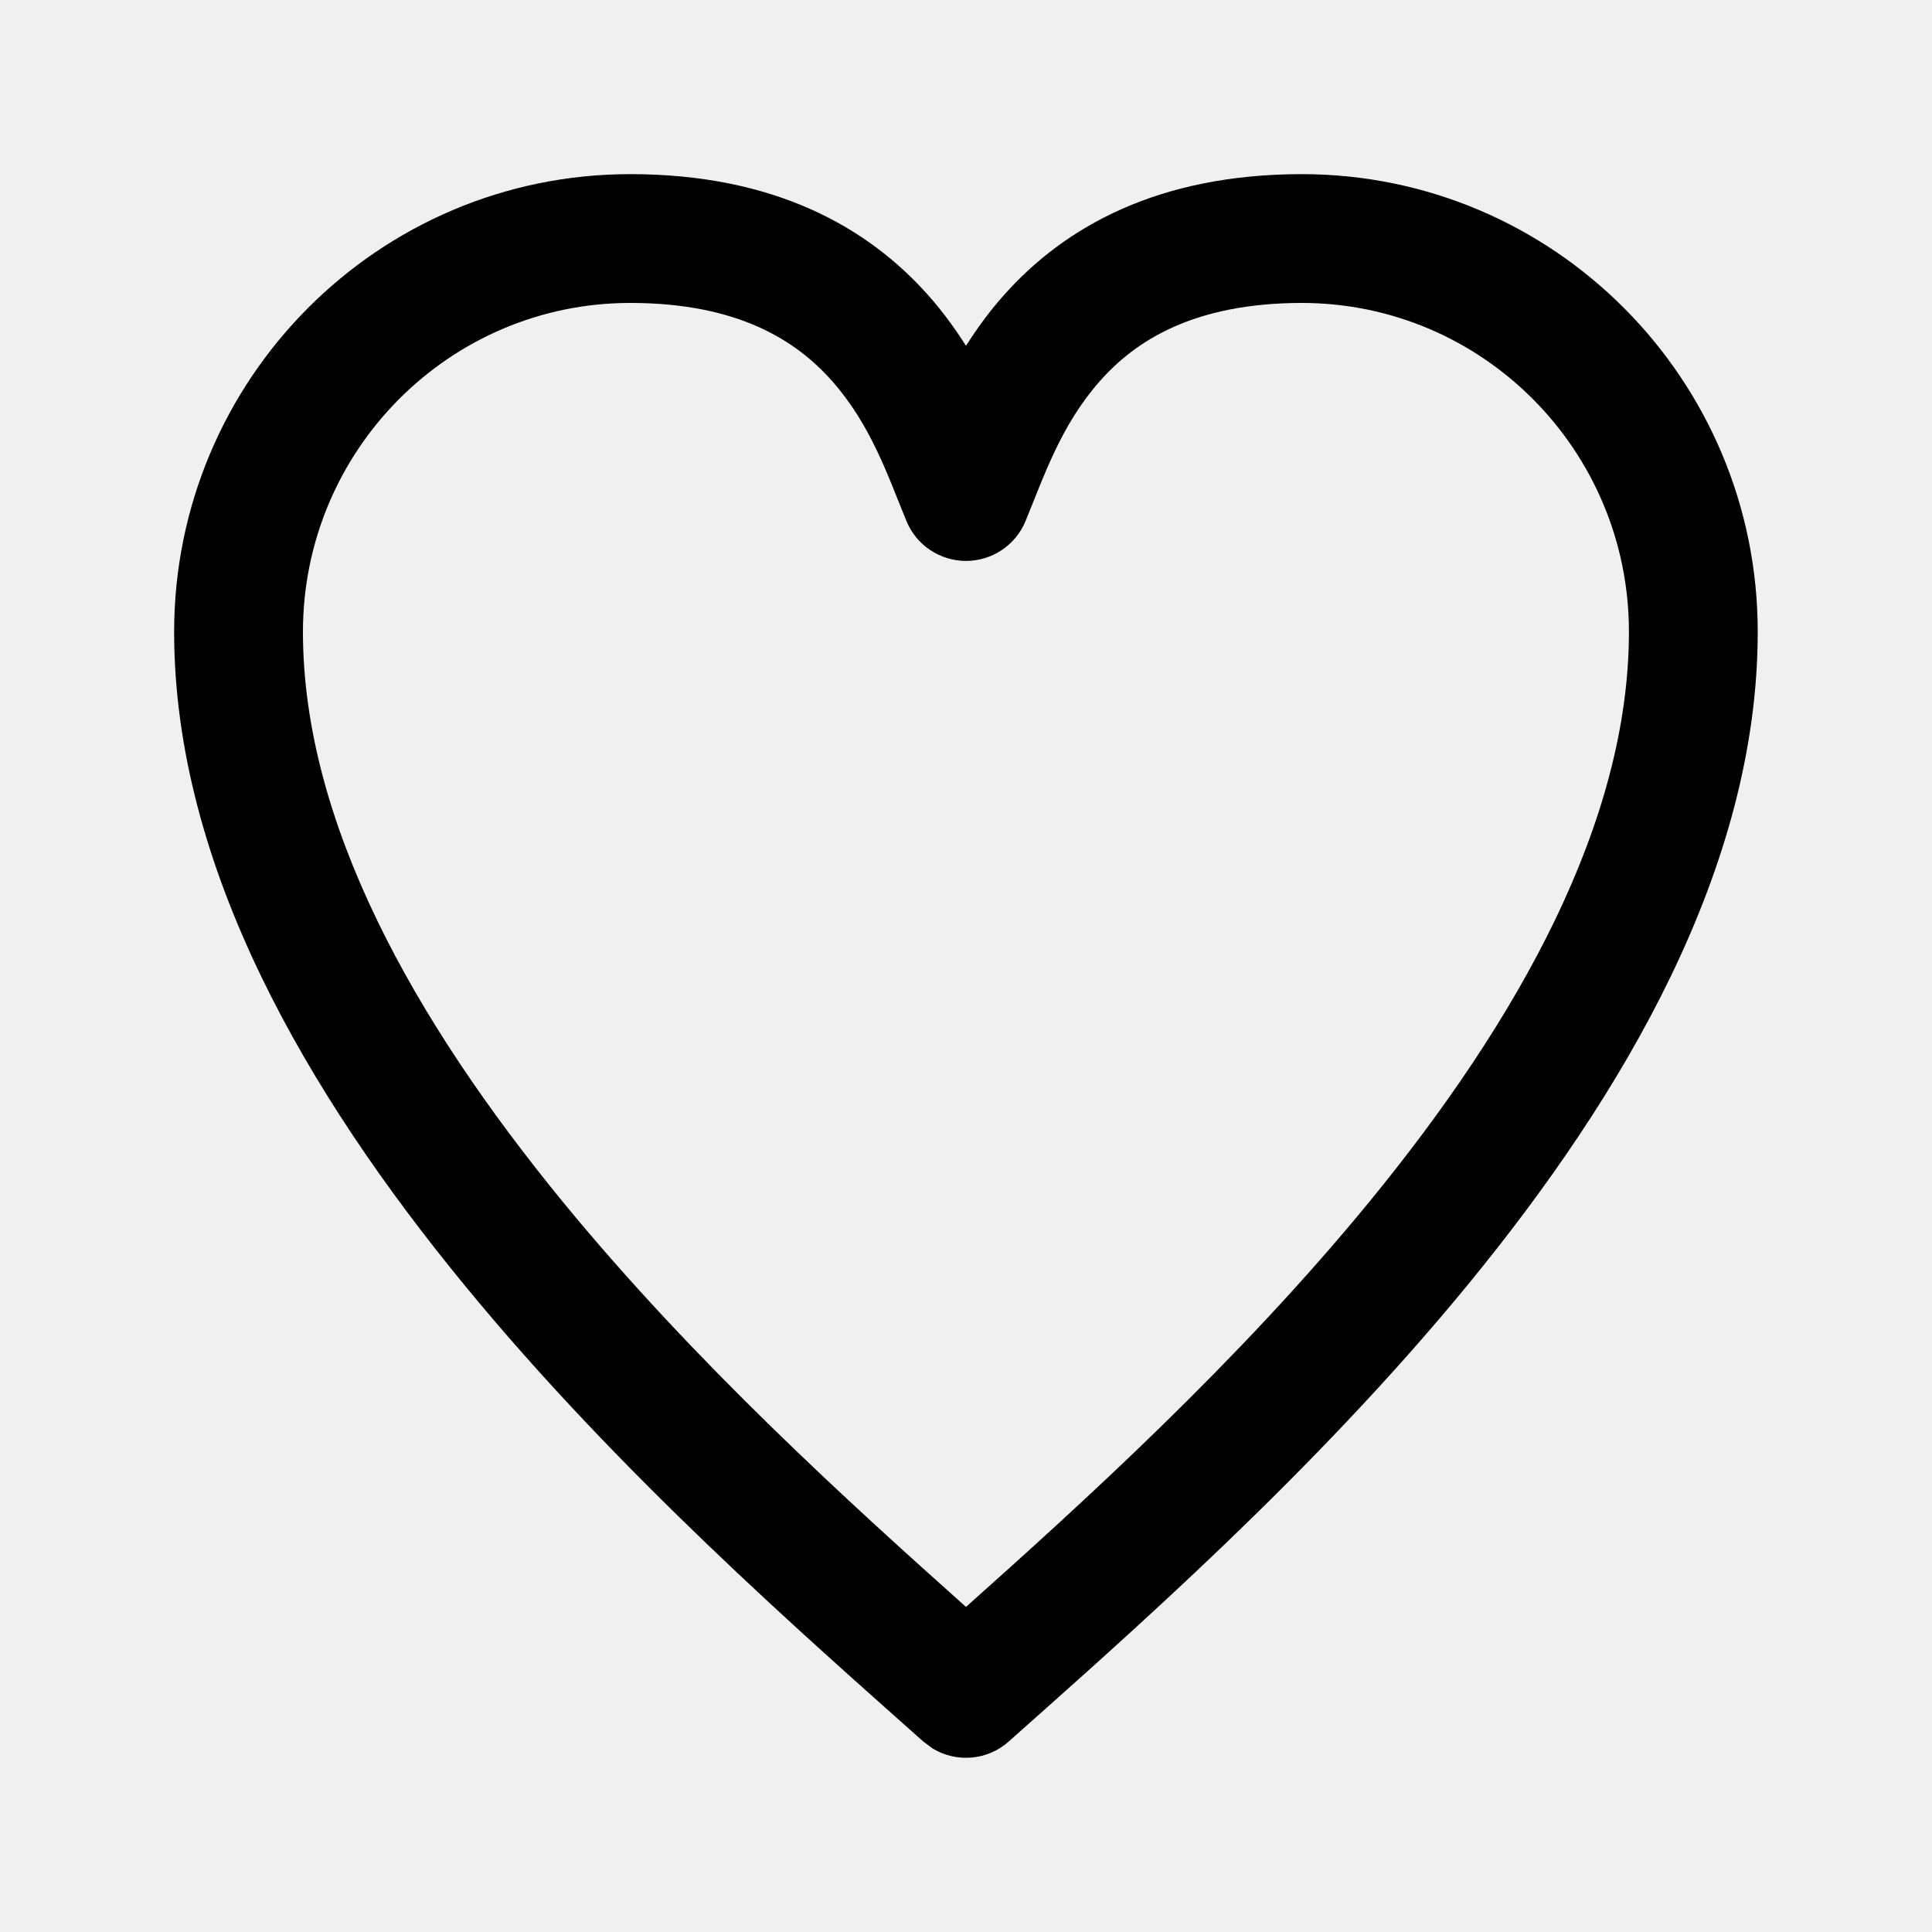
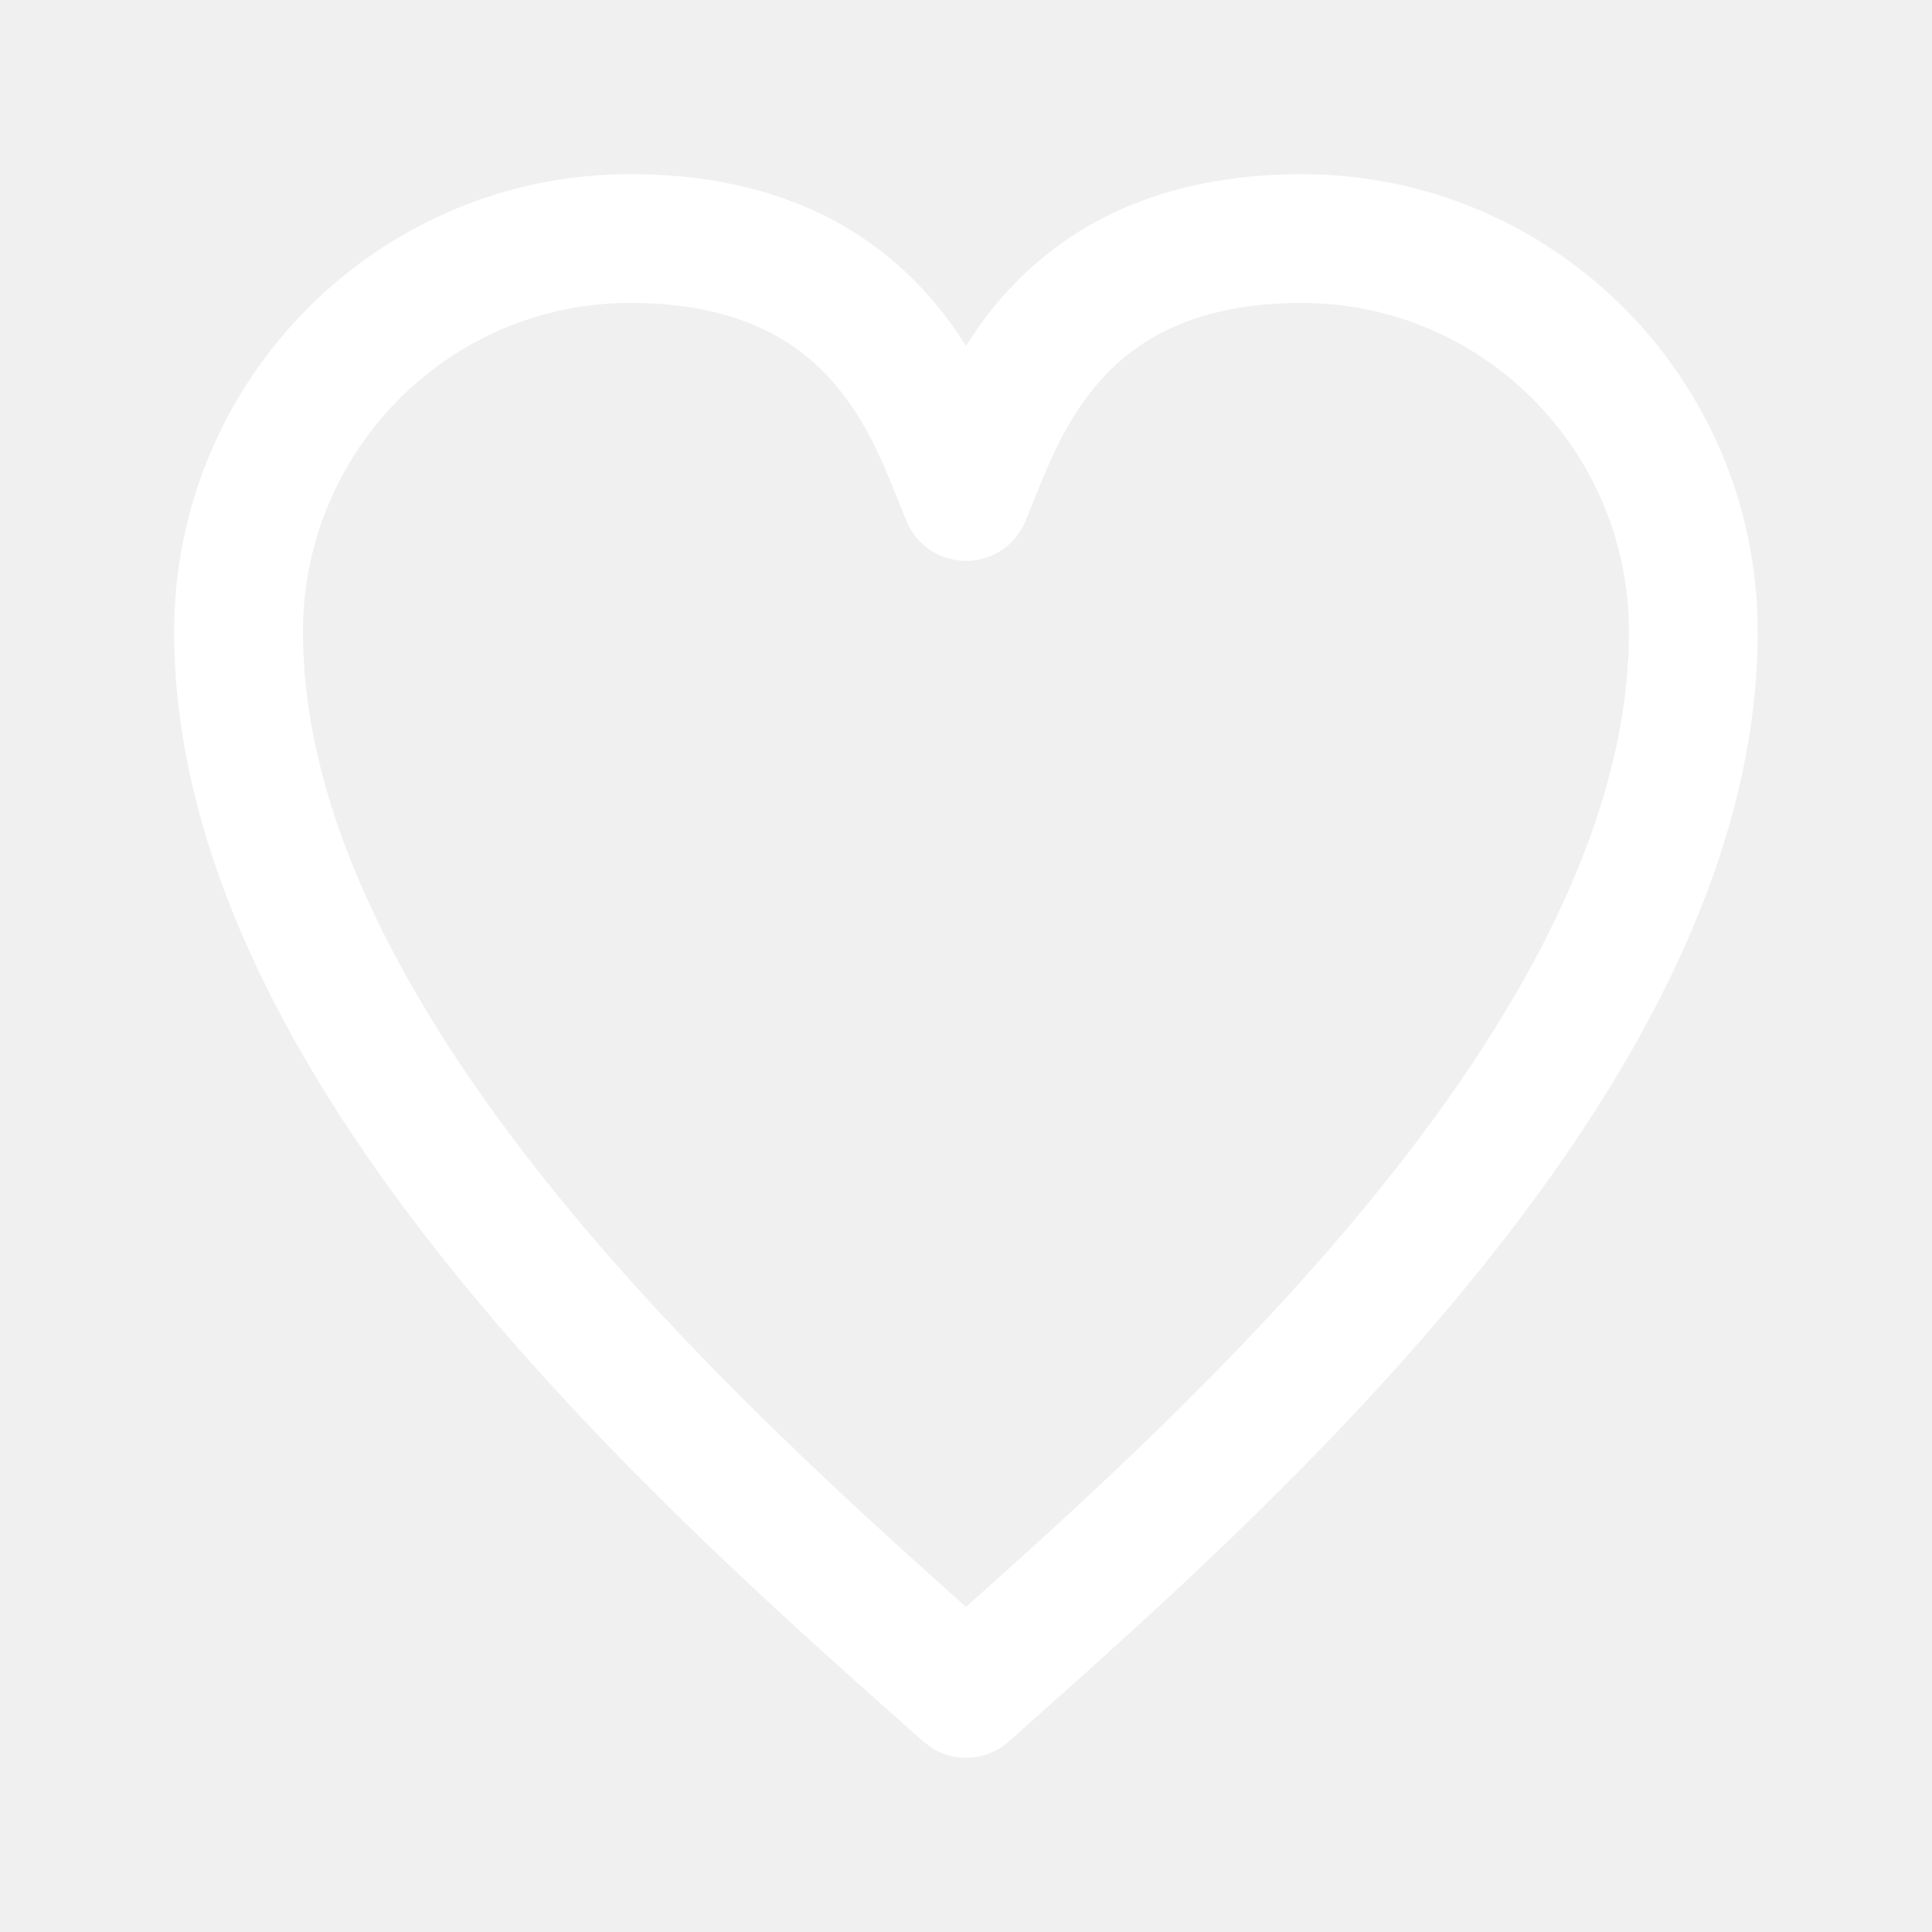
- <svg xmlns="http://www.w3.org/2000/svg" width="15" height="15" viewBox="0 0 15 15" fill="none">
-   <path d="M10.106 1.352C12.064 1.352 13.647 2.945 13.647 4.905C13.647 6.74 12.601 8.505 11.4 9.97C10.189 11.447 8.747 12.705 7.833 13.52C7.667 13.669 7.427 13.687 7.242 13.576L7.167 13.52C6.253 12.705 4.81 11.447 3.6 9.97C2.399 8.505 1.352 6.74 1.352 4.905C1.353 2.945 2.936 1.352 4.893 1.352C6.008 1.352 6.735 1.76 7.209 2.295C7.321 2.421 7.417 2.554 7.5 2.685C7.583 2.554 7.679 2.421 7.791 2.295C8.265 1.76 8.992 1.353 10.106 1.352ZM10.106 2.352C9.271 2.353 8.819 2.643 8.54 2.958C8.234 3.304 8.104 3.703 7.962 4.046C7.885 4.233 7.702 4.355 7.5 4.355C7.298 4.355 7.115 4.233 7.038 4.046C6.896 3.703 6.766 3.304 6.46 2.958C6.181 2.643 5.729 2.352 4.893 2.352C3.492 2.352 2.353 3.494 2.352 4.905C2.352 6.382 3.21 7.916 4.373 9.335C5.394 10.58 6.595 11.668 7.5 12.476C8.405 11.668 9.607 10.58 10.628 9.335C11.791 7.917 12.647 6.381 12.647 4.905C12.647 3.494 11.508 2.352 10.106 2.352Z" fill="currentColor" />
+ <svg xmlns="http://www.w3.org/2000/svg" width="20" height="20" viewBox="0 0 15 15" fill="none">
+   <path d="M10.106 1.352C12.064 1.352 13.647 2.945 13.647 4.905C13.647 6.74 12.601 8.505 11.4 9.97C10.189 11.447 8.747 12.705 7.833 13.52C7.667 13.669 7.427 13.687 7.242 13.576L7.167 13.52C6.253 12.705 4.81 11.447 3.6 9.97C2.399 8.505 1.352 6.74 1.352 4.905C1.353 2.945 2.936 1.352 4.893 1.352C6.008 1.352 6.735 1.76 7.209 2.295C7.321 2.421 7.417 2.554 7.5 2.685C7.583 2.554 7.679 2.421 7.791 2.295C8.265 1.76 8.992 1.353 10.106 1.352ZM10.106 2.352C9.271 2.353 8.819 2.643 8.54 2.958C8.234 3.304 8.104 3.703 7.962 4.046C7.885 4.233 7.702 4.355 7.5 4.355C7.298 4.355 7.115 4.233 7.038 4.046C6.896 3.703 6.766 3.304 6.46 2.958C6.181 2.643 5.729 2.352 4.893 2.352C3.492 2.352 2.353 3.494 2.352 4.905C2.352 6.382 3.21 7.916 4.373 9.335C5.394 10.58 6.595 11.668 7.5 12.476C8.405 11.668 9.607 10.58 10.628 9.335C11.791 7.917 12.647 6.381 12.647 4.905C12.647 3.494 11.508 2.352 10.106 2.352Z" fill="#fff" />
</svg>
